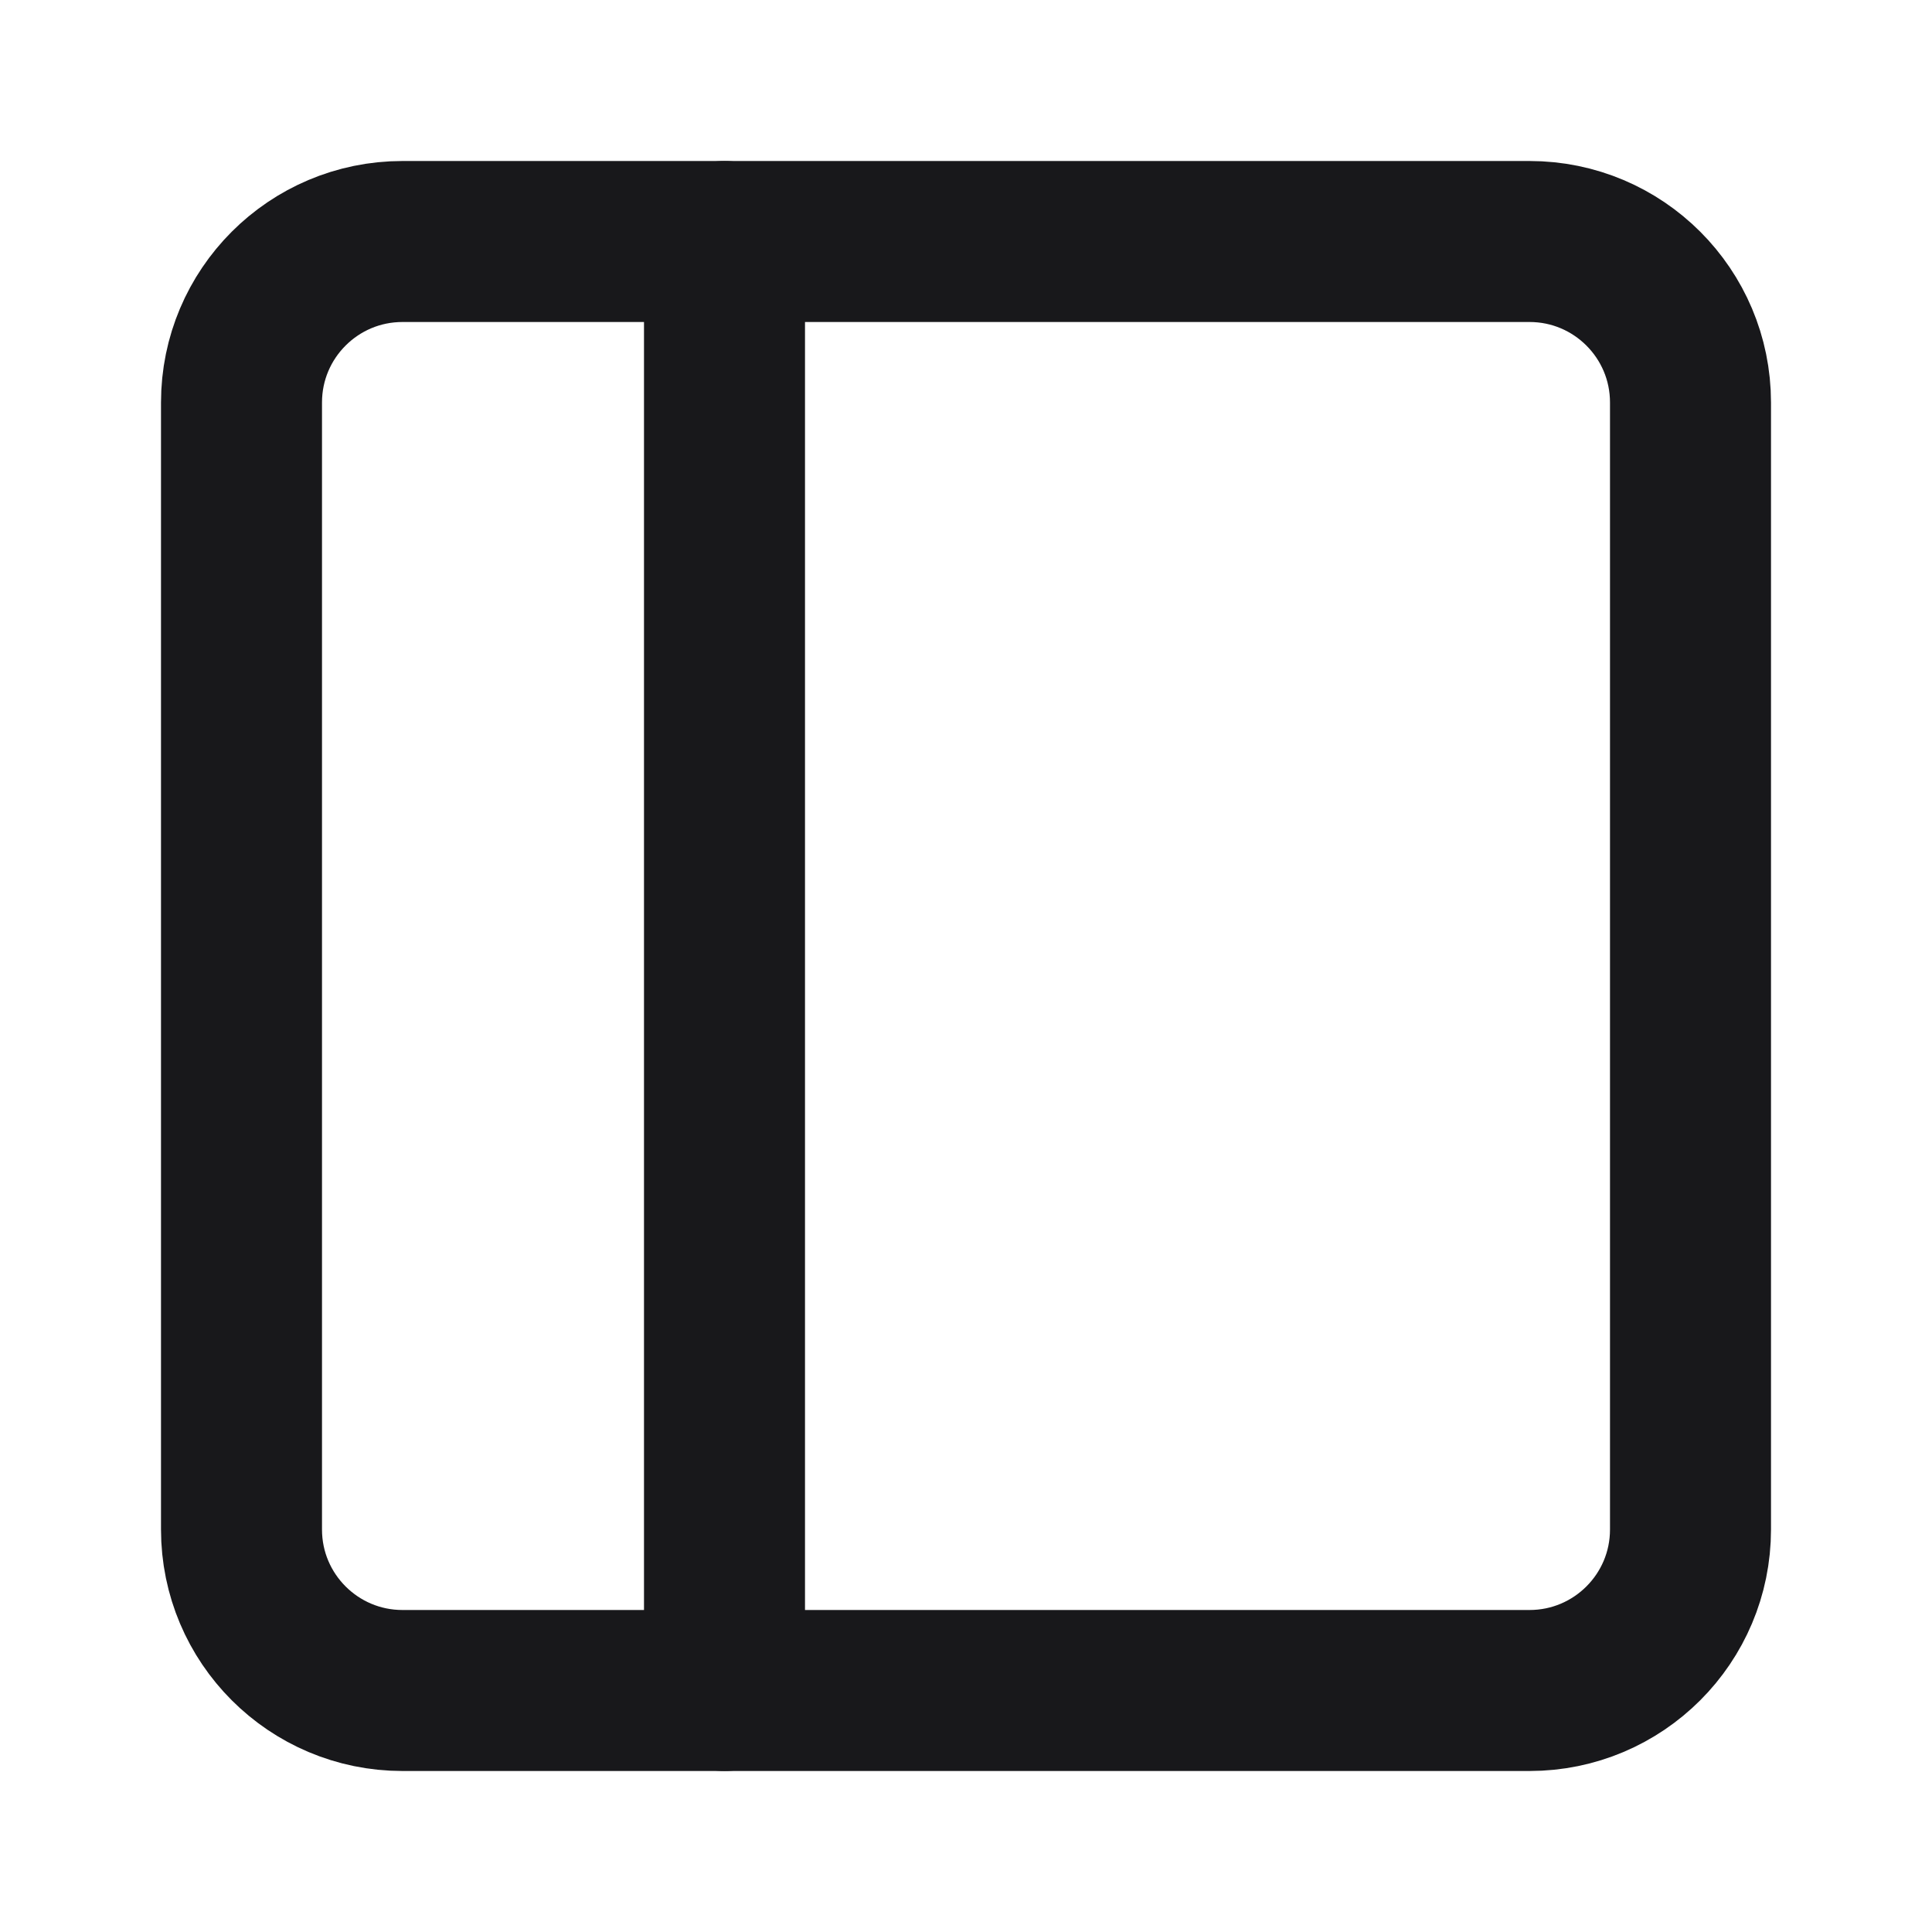
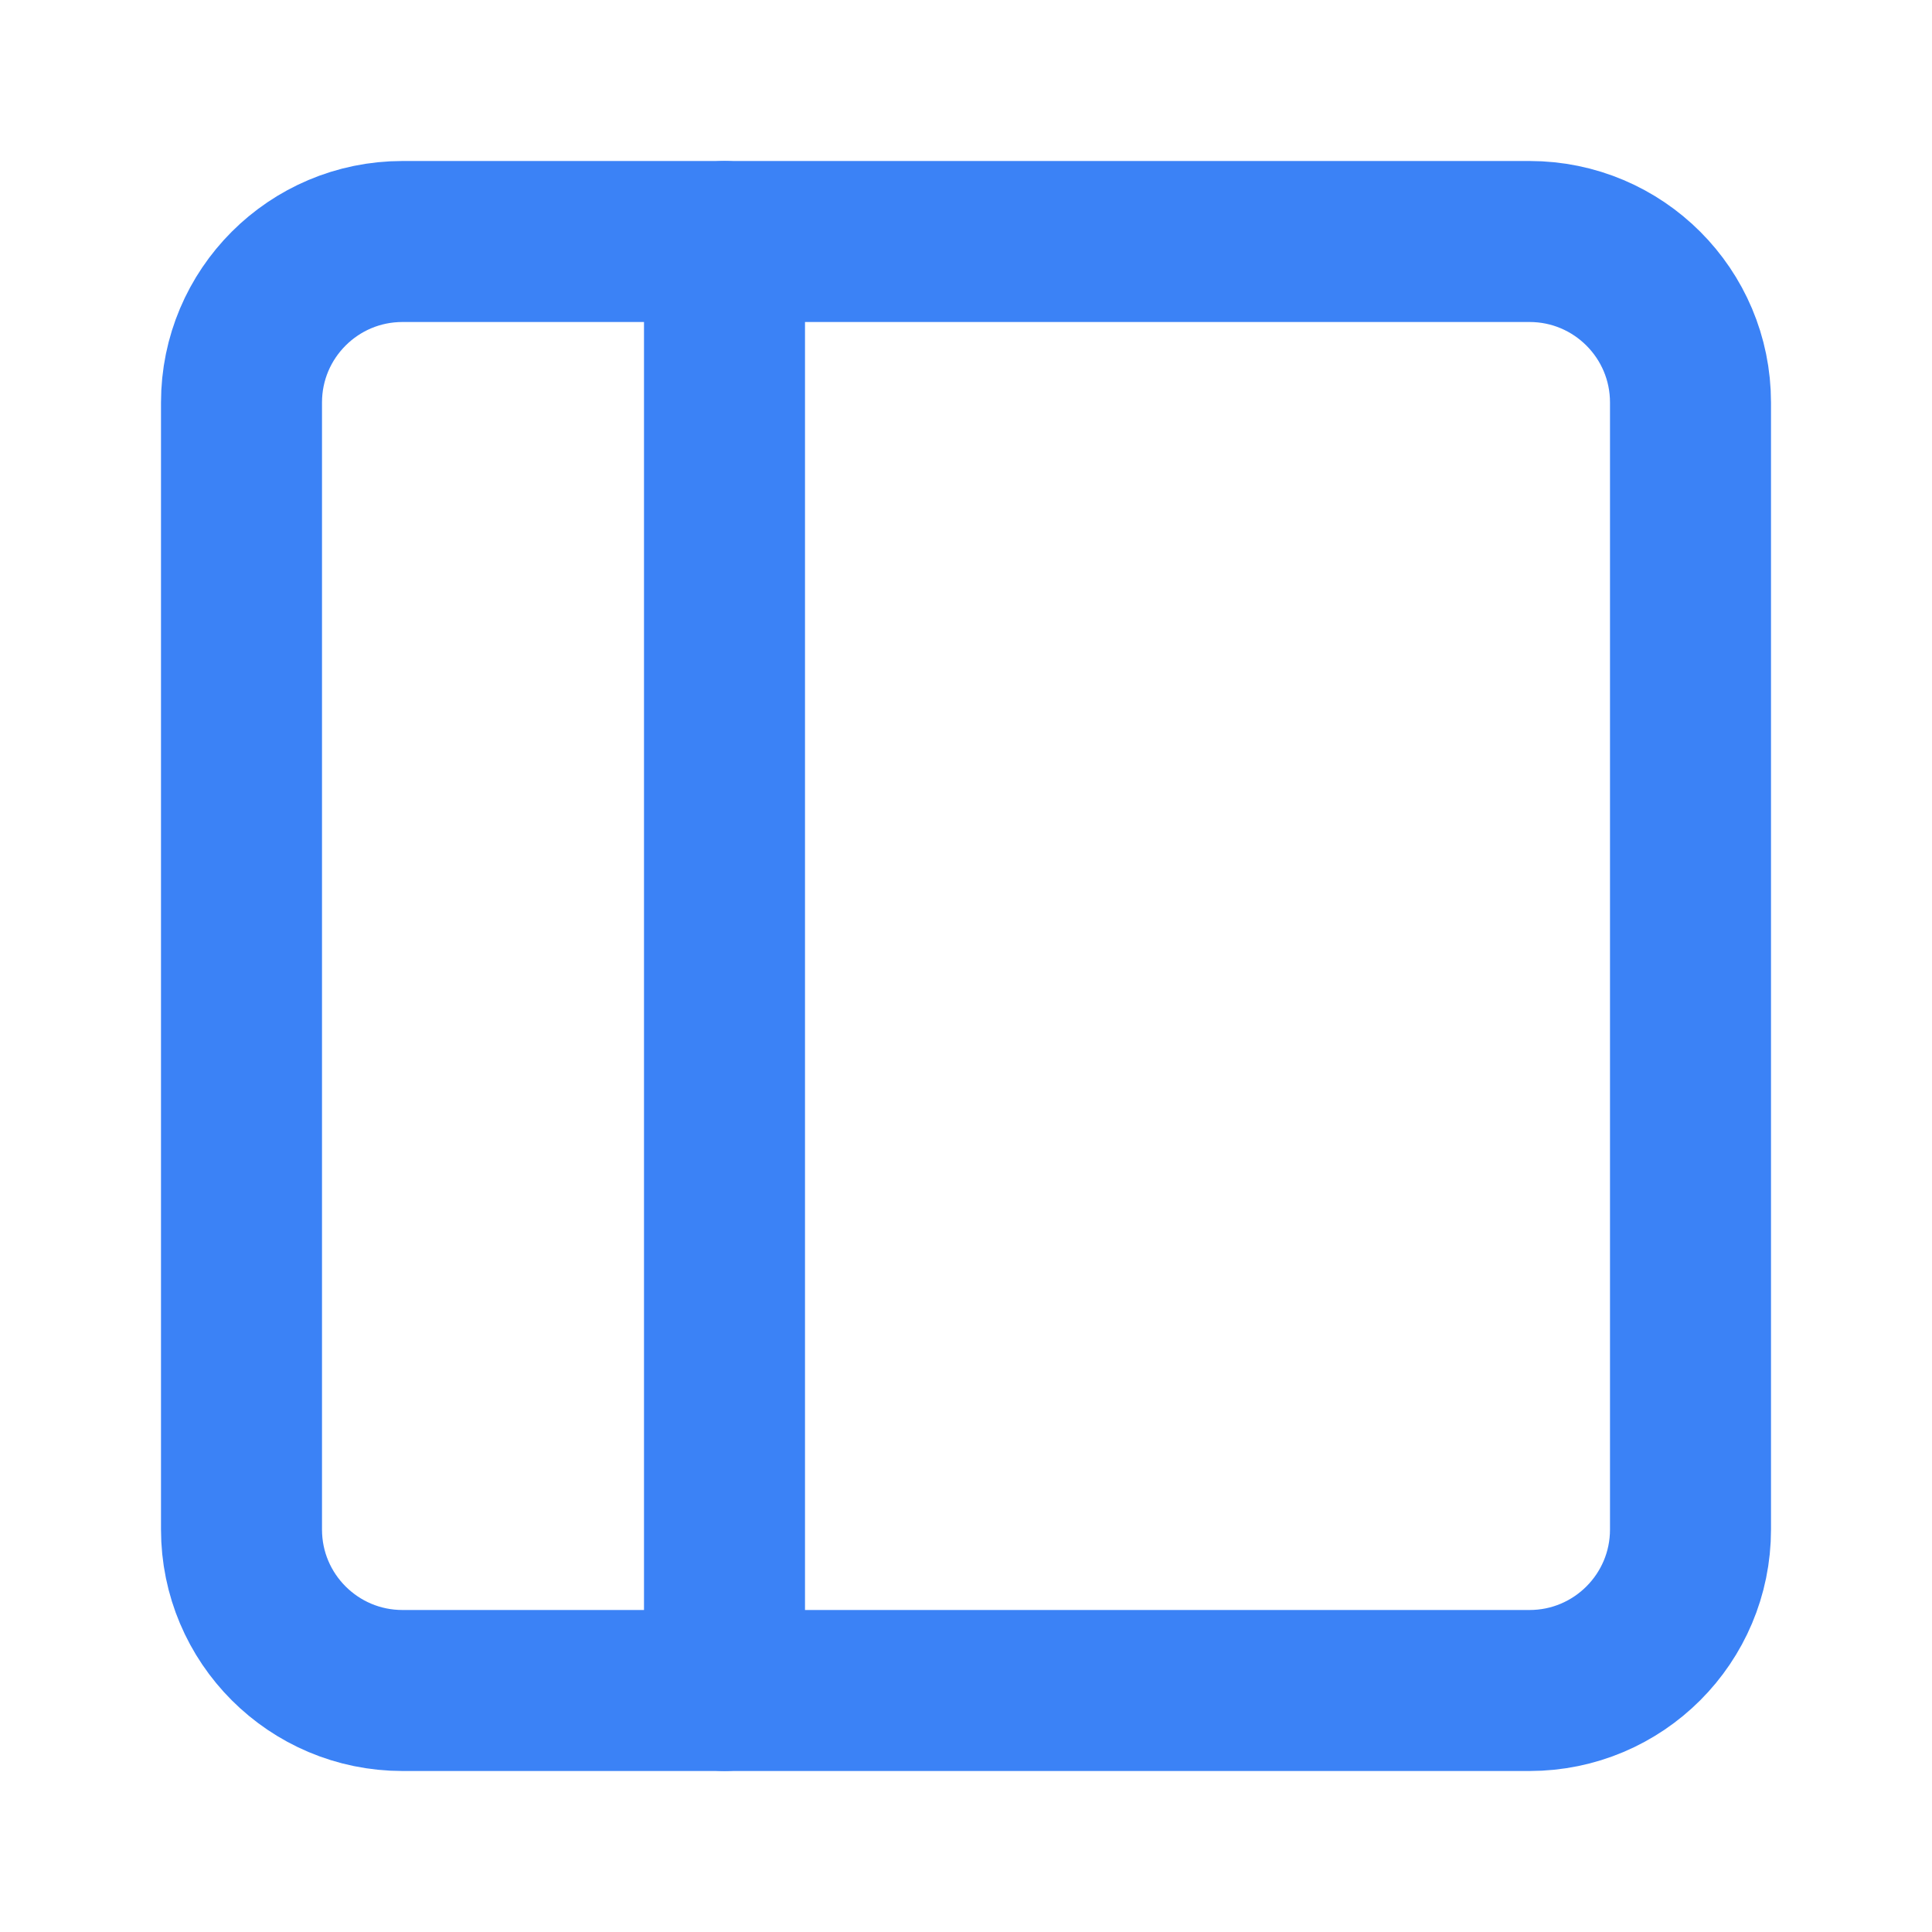
- <svg xmlns="http://www.w3.org/2000/svg" width="128" height="128" viewBox="0 0 24 24" fill="none" stroke="currentColor" stroke-width="2" stroke-linecap="round" stroke-linejoin="round">
-   <style>
-     path, rect, line { stroke: #18181b; }
-     @media (prefers-color-scheme: dark) {
-       path, rect, line { stroke: #f4f4f5; }
-     }
-   </style>
+ <svg xmlns="http://www.w3.org/2000/svg" width="128" height="128" viewBox="0 0 24 24" fill="none" stroke="#3B82F6" stroke-width="2" stroke-linecap="round" stroke-linejoin="round">
  <rect x="3" y="3" width="18" height="18" rx="2" ry="2" />
  <line x1="9" y1="3" x2="9" y2="21" />
</svg>
